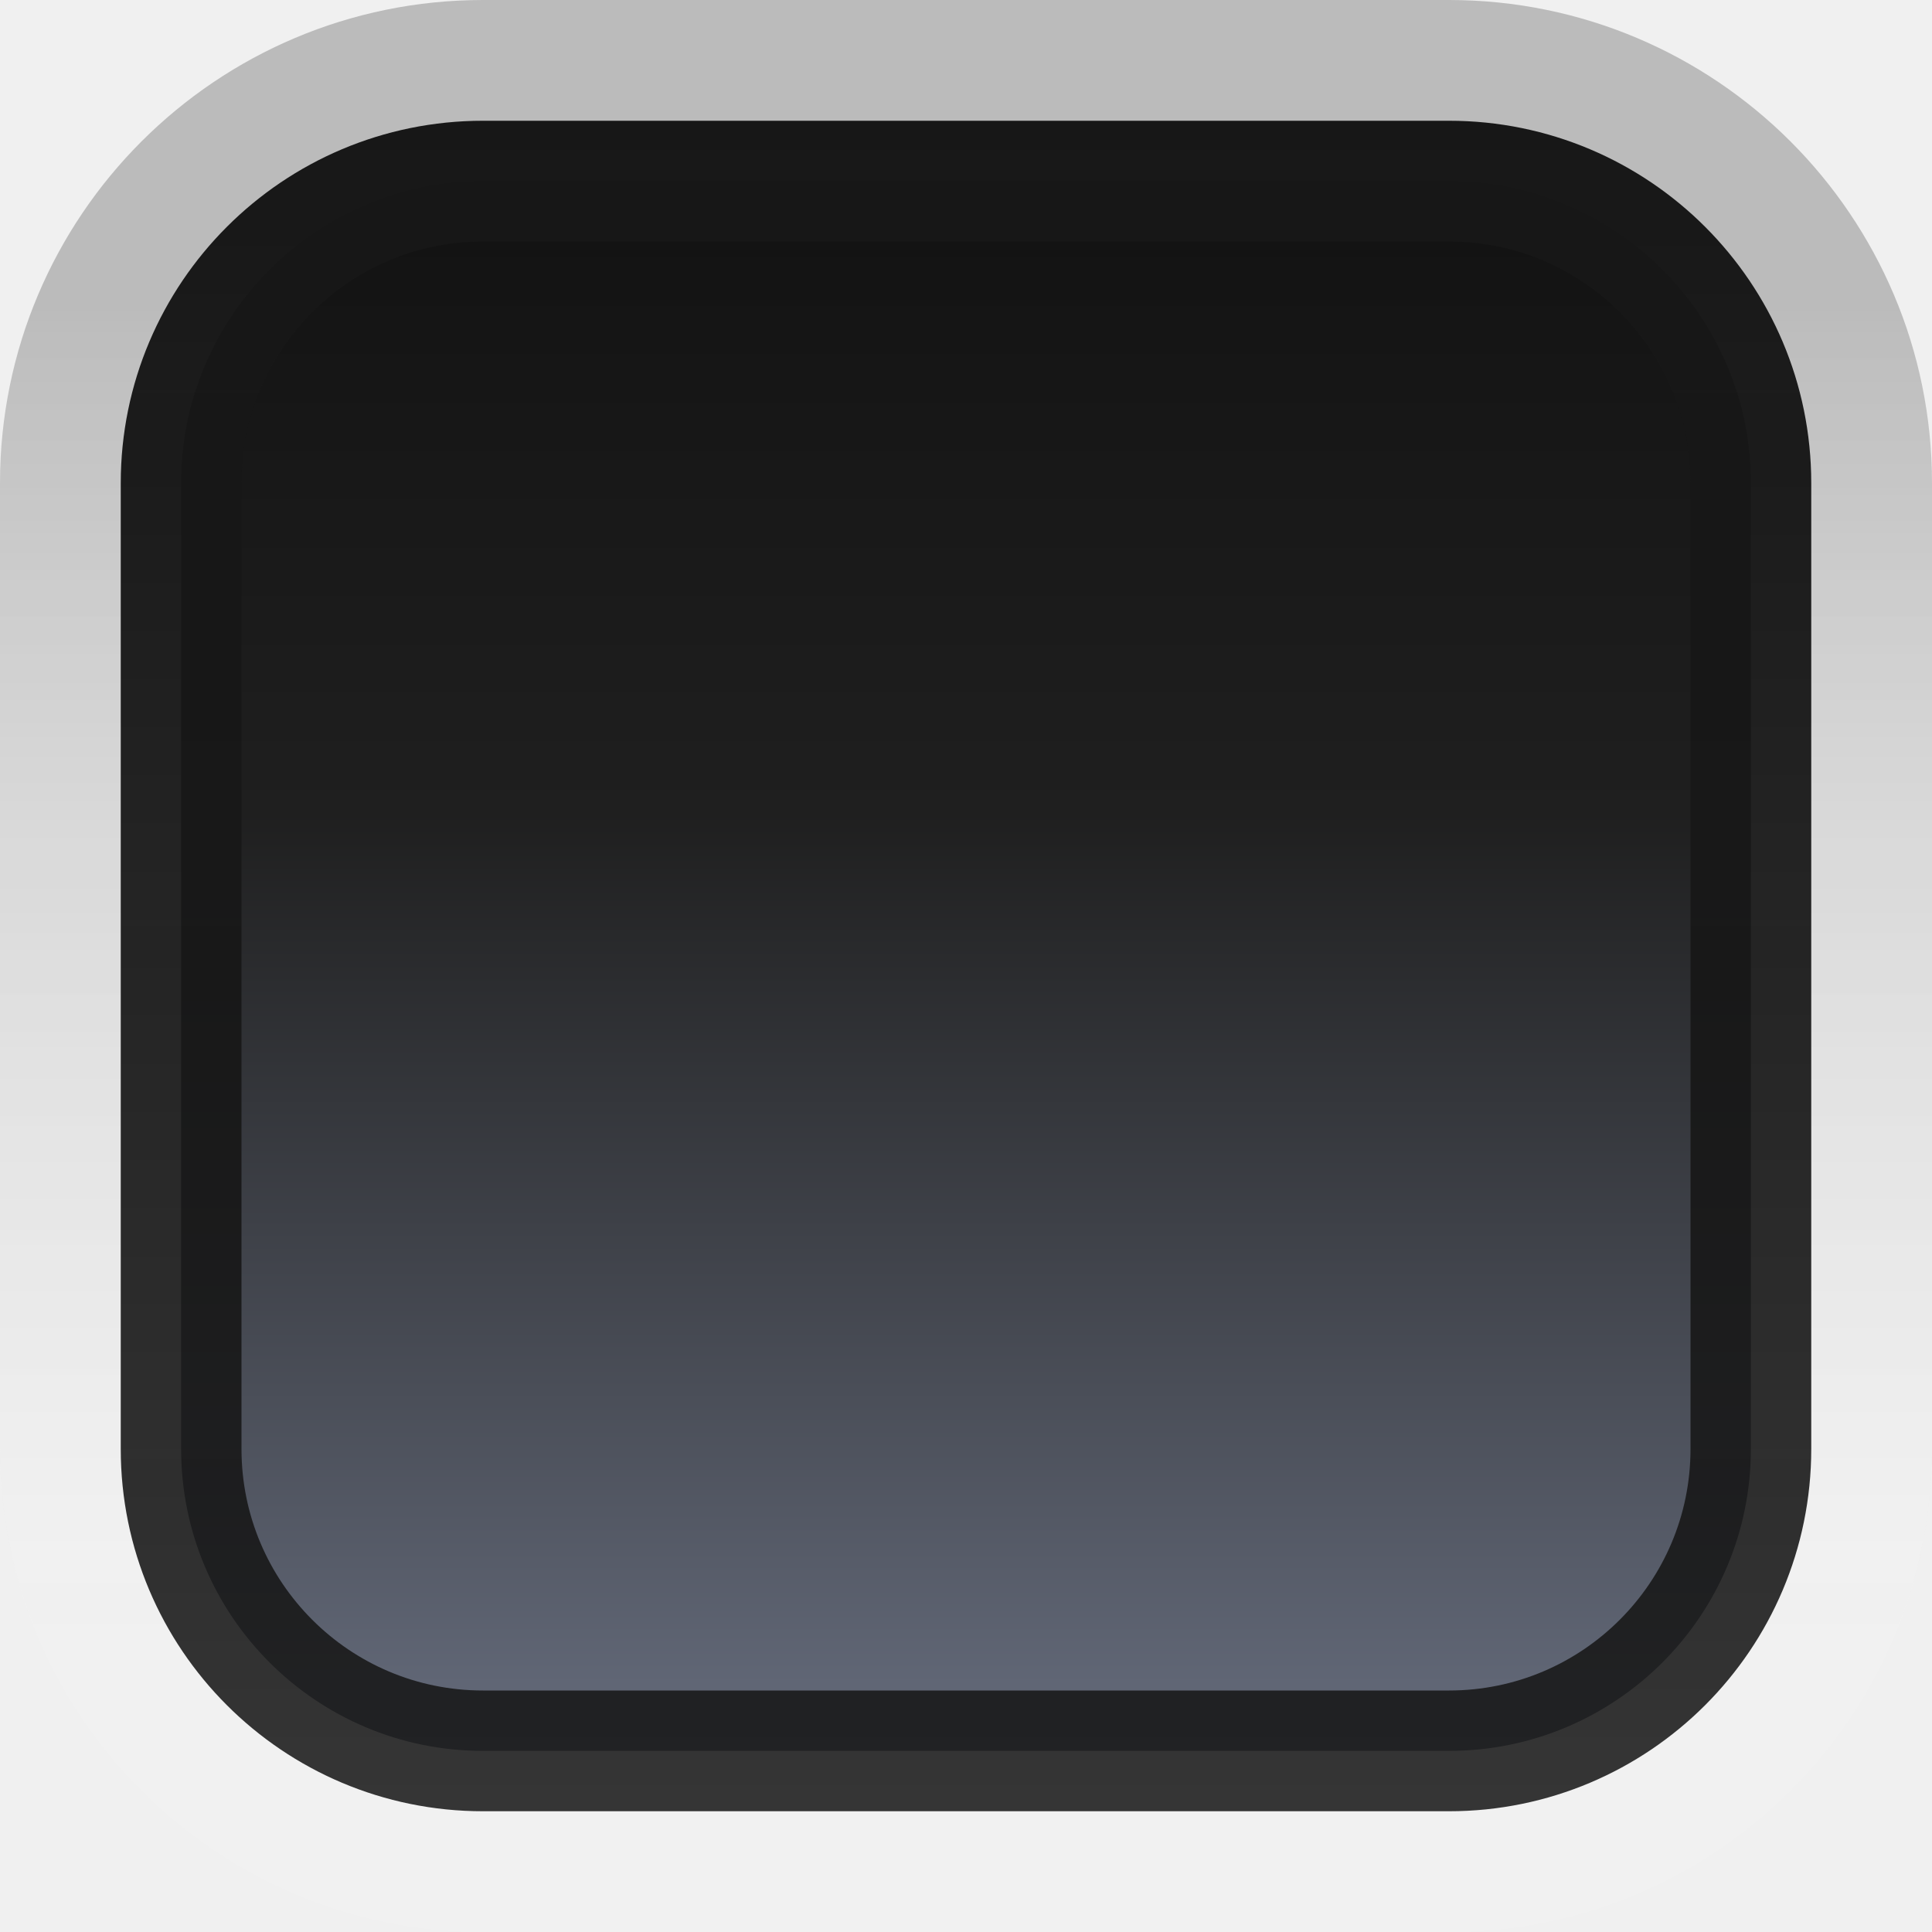
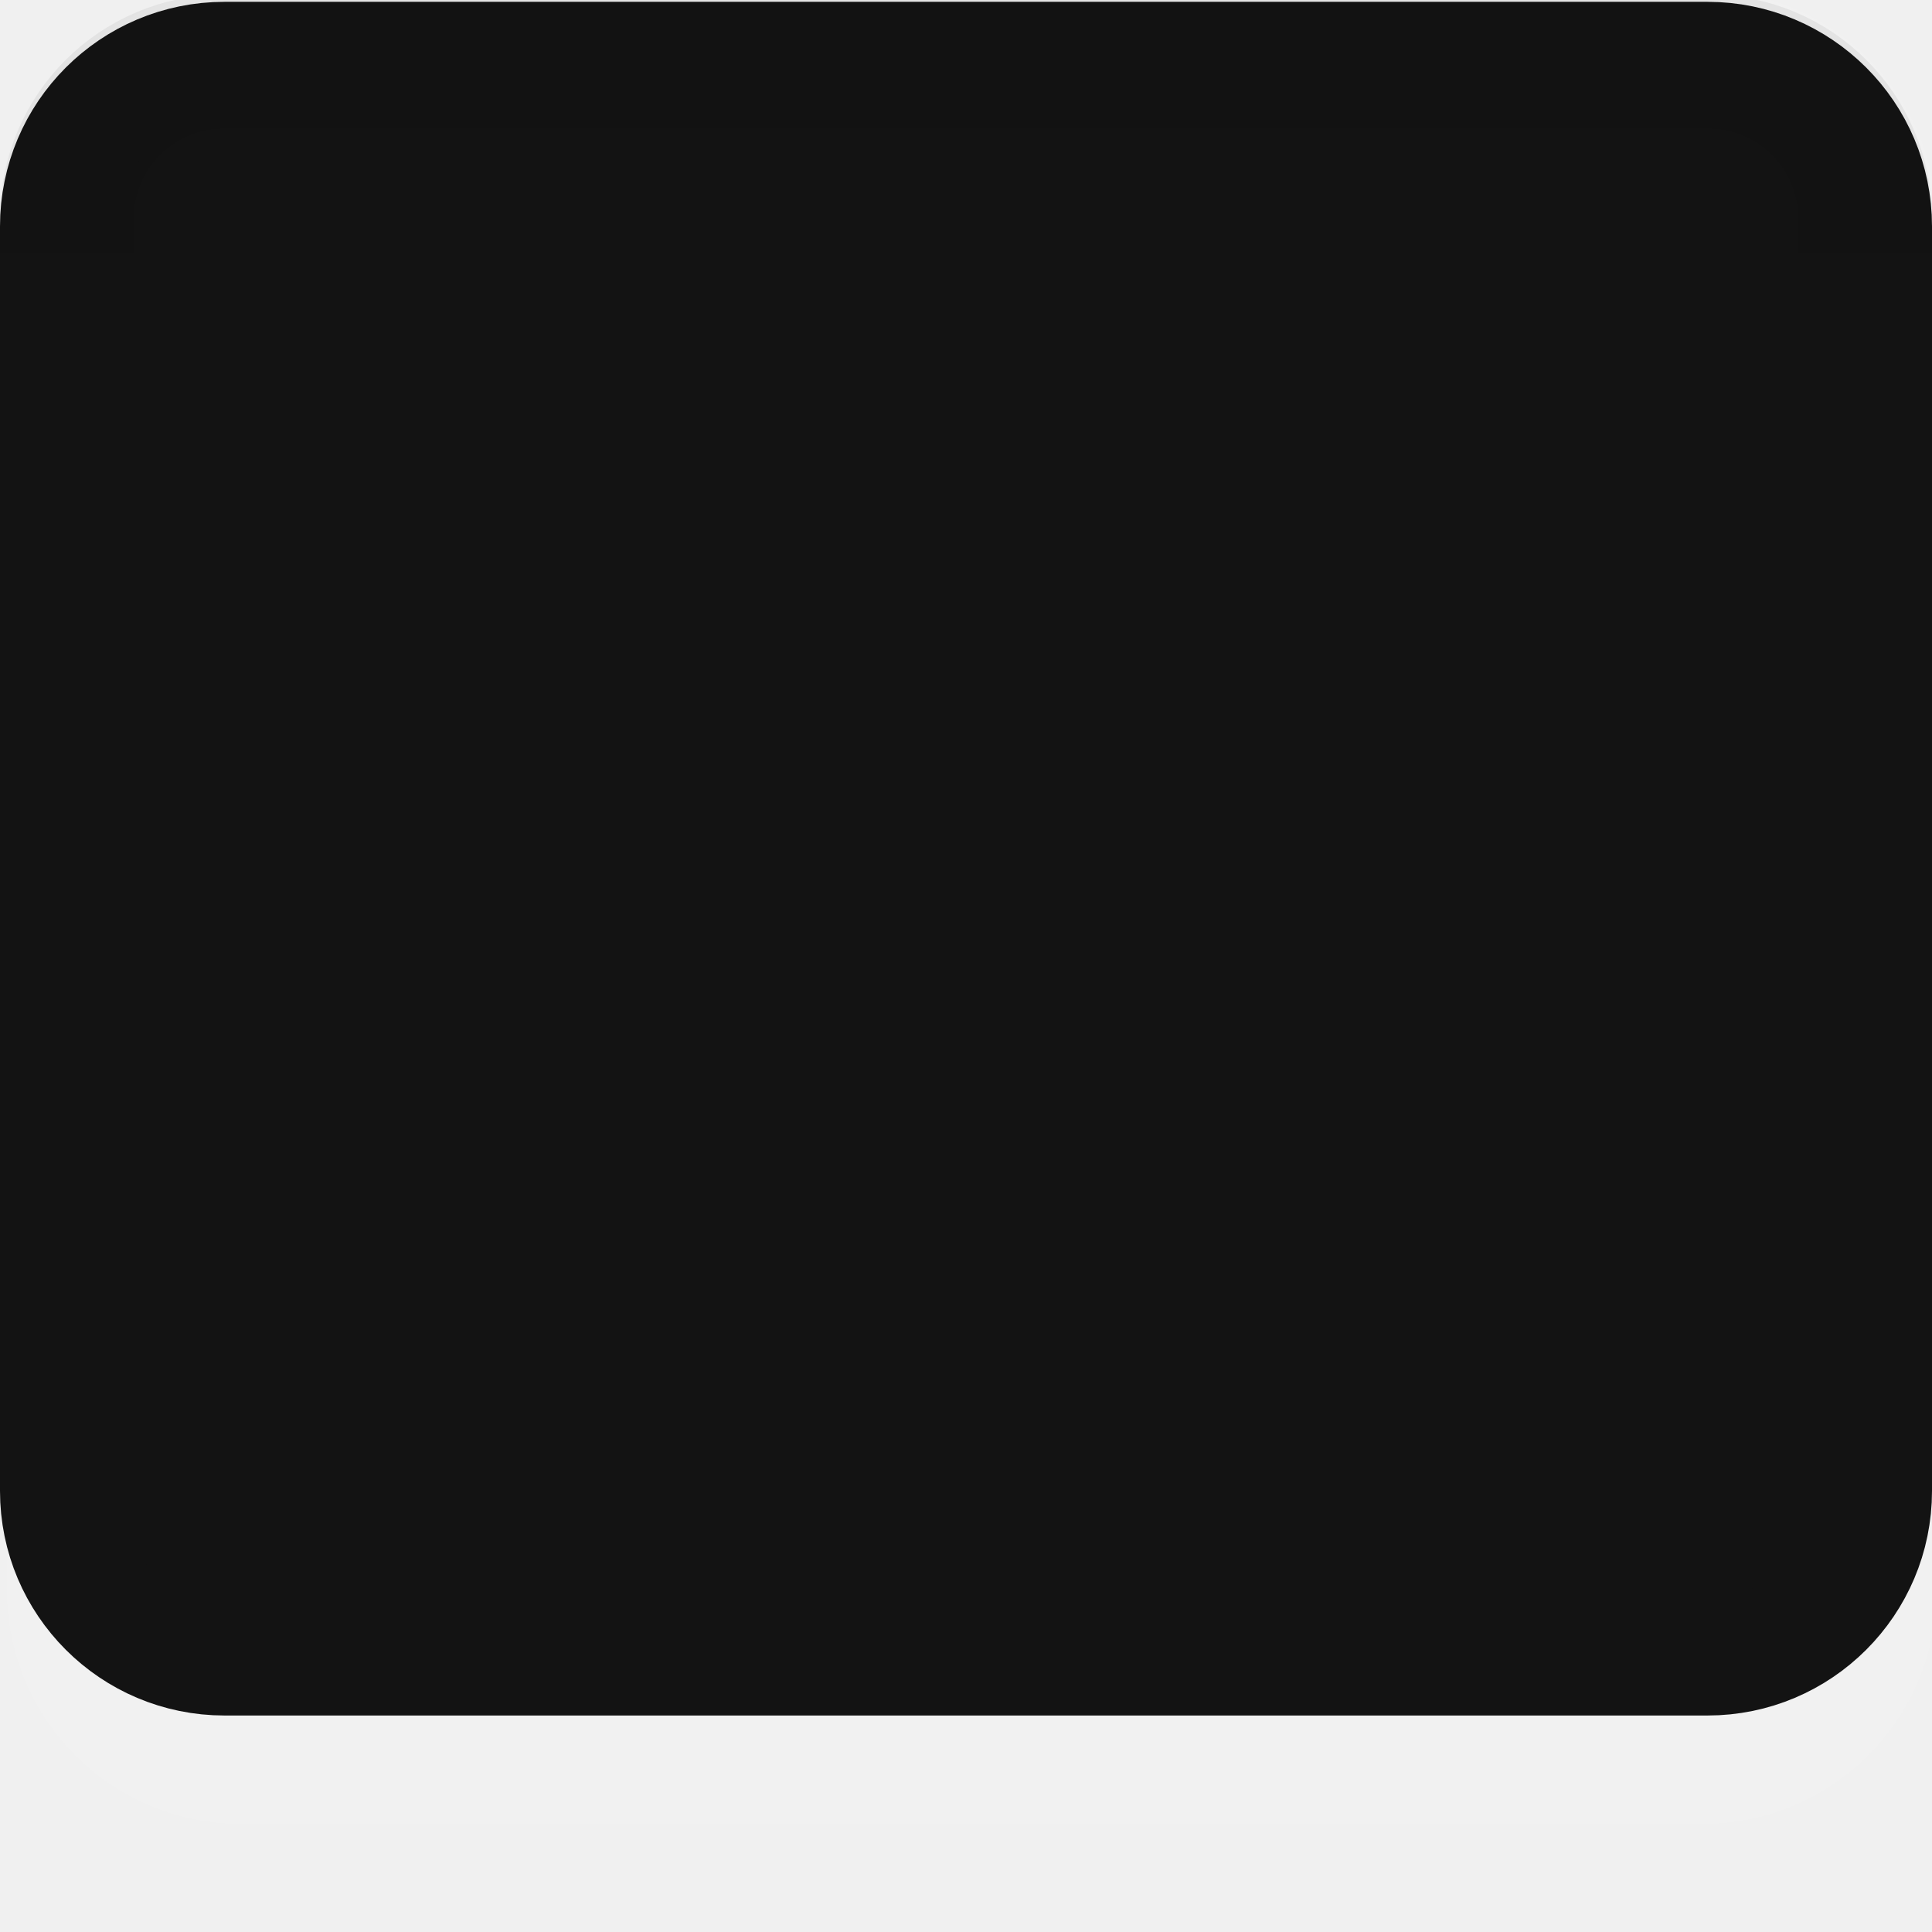
- <svg xmlns="http://www.w3.org/2000/svg" xmlns:xlink="http://www.w3.org/1999/xlink" width="16px" height="16px" id="svg33222" version="1.1">
+ <svg xmlns="http://www.w3.org/2000/svg" xmlns:xlink="http://www.w3.org/1999/xlink" width="18" height="18" id="svg33222" version="1.1">
  <defs id="defs33224">
-     <linearGradient id="linearGradient3766">
-       <stop style="stop-color:#131313;stop-opacity:1;" offset="0" id="stop3768" />
-       <stop id="stop3774" offset="0.4" style="stop-color:#1f1f1f;stop-opacity:1;" />
-       <stop style="stop-color:#606675;stop-opacity:1;" offset="1" id="stop3770" />
+     <linearGradient id="linearGradient4185">
+       <stop id="stop4187" offset="0" style="stop-color:#000000;stop-opacity:0.237" />
+       <stop style="stop-color:#000000;stop-opacity:0" offset="0.16" id="stop4189" />
+       <stop id="stop4191" offset="1" style="stop-color:#000000;stop-opacity:0" />
+     </linearGradient>
+     <linearGradient id="linearGradient3833">
+       <stop style="stop-color:#ffffff;stop-opacity:1;" offset="0" id="stop3835" />
+       <stop id="stop3867" offset="0.35" style="stop-color:#ffffff;stop-opacity:0.078;" />
+       <stop style="stop-color:#ffffff;stop-opacity:0;" offset="1" id="stop3837" />
+     </linearGradient>
+     <linearGradient id="linearGradient3786">
+       <stop style="stop-color:#1d1d1d;stop-opacity:1;" offset="0" id="stop3788" />
+       <stop id="stop3794" offset="0.5" style="stop-color:#1a1a1a;stop-opacity:1;" />
+       <stop style="stop-color:#121212;stop-opacity:1;" offset="1" id="stop3790" />
+     </linearGradient>
+     <linearGradient id="linearGradient3845">
+       <stop style="stop-color:#141414;stop-opacity:1;" offset="0" id="stop3847" />
+       <stop id="stop4142" offset="0.14" style="stop-color:#0e0e0e;stop-opacity:1;" />
+       <stop style="stop-color:#0c0c0c;stop-opacity:1;" offset="1" id="stop3849" />
    </linearGradient>
    <linearGradient id="linearGradient3837">
      <stop style="stop-color:#ffffff;stop-opacity:1;" offset="0" id="stop3839" />
-       <stop style="stop-color:#ffffff;stop-opacity:0;" offset="1" id="stop3841" />
+       <stop id="stop4140" offset="0.16" style="stop-color:#ffffff;stop-opacity:0.353;" />
+       <stop style="stop-color:#ffffff;stop-opacity:0.298;" offset="1" id="stop3841" />
    </linearGradient>
-     <linearGradient gradientTransform="matrix(0.8461538,0,0,0.9166667,1.230769,1.125)" y2="14.003" x2="8" y1="1.925" x1="8" gradientUnits="userSpaceOnUse" id="linearGradient3864" xlink:href="#linearGradient3837" />
-     <linearGradient id="linearGradient3826-9">
-       <stop id="stop3828-2" offset="0" style="stop-color:#000000;stop-opacity:1;" />
-       <stop id="stop3830-6" offset="1" style="stop-color:#ffffff;stop-opacity:0.433;" />
+     <linearGradient xlink:href="#linearGradient3837" id="linearGradient3843" x1="8" y1="1.925" x2="8" y2="14.003" gradientUnits="userSpaceOnUse" gradientTransform="matrix(0.9972182,0,0,1.076631,0.02225477,-0.0968643)" />
+     <linearGradient xlink:href="#linearGradient3845" id="linearGradient3851" x1="8" y1="1.537" x2="8" y2="13.463" gradientUnits="userSpaceOnUse" />
+     <linearGradient xlink:href="#linearGradient3837" id="linearGradient3797" gradientUnits="userSpaceOnUse" gradientTransform="matrix(0.9972182,0,0,1.076631,0.02225477,-0.0968643)" x1="8" y1="1.925" x2="8" y2="14.003" />
+     <linearGradient xlink:href="#linearGradient3845" id="linearGradient3799" gradientUnits="userSpaceOnUse" x1="8" y1="1.537" x2="8" y2="13.463" />
+     <linearGradient xlink:href="#linearGradient3837" id="linearGradient3806" gradientUnits="userSpaceOnUse" gradientTransform="matrix(0.9972182,0,0,1.076631,0.02225477,-0.0968643)" x1="8" y1="1.925" x2="8" y2="14.003" />
+     <linearGradient xlink:href="#linearGradient3845" id="linearGradient3808" gradientUnits="userSpaceOnUse" x1="8" y1="1.537" x2="8" y2="13.463" />
+     <linearGradient xlink:href="#linearGradient3837-4" id="linearGradient3005-9" gradientUnits="userSpaceOnUse" gradientTransform="translate(1,-0.999999)" x1="8" y1="1.925" x2="8" y2="14.003" />
+     <linearGradient id="linearGradient3837-4">
+       <stop style="stop-color:#000000;stop-opacity:0.377;" offset="0" id="stop3839-1" />
+       <stop style="stop-color:#000000;stop-opacity:1;" offset="1" id="stop3841-7" />
    </linearGradient>
-     <linearGradient y2="13.463" x2="8" y1="1.537" x1="8" gradientTransform="matrix(0.8666667,0,0,0.9285715,1.066667,1.035714)" gradientUnits="userSpaceOnUse" id="linearGradient3880" xlink:href="#linearGradient3826-9" />
-     <linearGradient y2="15" x2="8" y1="0" x1="8" gradientUnits="userSpaceOnUse" id="linearGradient3781" xlink:href="#linearGradient3758" gradientTransform="matrix(0.8666667,0,0,0.9285714,1.066667,1.035714)" />
-     <linearGradient id="linearGradient3758">
-       <stop style="stop-color:#171717;stop-opacity:1;" offset="0" id="stop3760" />
-       <stop style="stop-color:#171717;stop-opacity:0.863;" offset="1" id="stop3762" />
+     <linearGradient xlink:href="#linearGradient3837-4-4" id="linearGradient3891-2" gradientUnits="userSpaceOnUse" x1="8.78" y1="-0.108" x2="8.78" y2="12.142" />
+     <linearGradient id="linearGradient3837-4-4">
+       <stop style="stop-color:#000000;stop-opacity:0.377;" offset="0" id="stop3839-1-7" />
+       <stop style="stop-color:#000000;stop-opacity:1;" offset="1" id="stop3841-7-3" />
    </linearGradient>
-     <linearGradient y2="15" x2="8" y1="0" x1="8" gradientTransform="matrix(0.8666667,0,0,0.9285714,1.066667,1.035714)" gradientUnits="userSpaceOnUse" id="linearGradient3026" xlink:href="#linearGradient3758" />
-     <linearGradient xlink:href="#linearGradient3766" id="linearGradient3772" x1="5.75" y1="1.937" x2="5.75" y2="13.943" gradientUnits="userSpaceOnUse" />
+     <linearGradient y2="12.142" x2="8.78" y1="-0.108" x1="8.78" gradientUnits="userSpaceOnUse" id="linearGradient3921" xlink:href="#linearGradient3837-4-4" />
+     <linearGradient xlink:href="#linearGradient4185" id="linearGradient3956" gradientUnits="userSpaceOnUse" gradientTransform="matrix(1.288621,0,0,1.208507,-1.308972,-3.2388)" x1="8" y1="1.925" x2="8" y2="14.003" />
+     <linearGradient xlink:href="#linearGradient3845-4" id="linearGradient3953-8" gradientUnits="userSpaceOnUse" gradientTransform="matrix(1,0,0,1.066667,1,-1)" x1="8" y1="1.537" x2="8" y2="13.463" />
+     <linearGradient id="linearGradient3845-4">
+       <stop style="stop-color:#000000;stop-opacity:0.039;" offset="0" id="stop3847-6" />
+       <stop id="stop4144" offset="0.4" style="stop-color:#000000;stop-opacity:0.353;" />
+       <stop style="stop-color:#000000;stop-opacity:0.392;" offset="0.74" id="stop4146" />
+       <stop style="stop-color:#000000;stop-opacity:1;" offset="1" id="stop3849-8" />
+     </linearGradient>
+     <linearGradient xlink:href="#linearGradient3837-6" id="linearGradient3956-3" gradientUnits="userSpaceOnUse" gradientTransform="matrix(0.9970918,0,0,1.080183,1.023265,-1.101371)" x1="8" y1="1.925" x2="8" y2="14.003" />
+     <linearGradient id="linearGradient3837-6">
+       <stop style="stop-color:#ffffff;stop-opacity:1;" offset="0" id="stop3839-14" />
+       <stop id="stop4140-9" offset="0.16" style="stop-color:#ffffff;stop-opacity:0.353;" />
+       <stop style="stop-color:#ffffff;stop-opacity:0.298;" offset="1" id="stop3841-1" />
+     </linearGradient>
  </defs>
-   <g id="layer1">
-     <rect ry="3.25" rx="3.25" y="0.75" x="0.75" height="14.5" width="14.5" id="rect17861-9" style="color:#000000;fill:none;stroke:url(#linearGradient3880);stroke-width:1.5;stroke-linecap:butt;stroke-linejoin:miter;stroke-miterlimit:4;stroke-opacity:1;stroke-dasharray:none;stroke-dashoffset:0;marker:none;visibility:visible;display:inline;overflow:visible;enable-background:accumulate;opacity:0.22" />
-     <rect ry="2.5" rx="2.5" y="1.5" x="1.5" height="13" width="13" id="rect17861-7" style="color:#000000;fill:url(#linearGradient3772);stroke:url(#linearGradient3026);stroke-width:1;stroke-miterlimit:4;stroke-opacity:1;stroke-dasharray:none;marker:none;visibility:visible;display:inline;overflow:visible;enable-background:accumulate;fill-opacity:1" />
+   <g id="layer1" transform="translate(0,2)">
+     <rect ry="1.667" rx="1.667" y="-1.581" x="0.576" height="16.063" width="16.955" id="rect17861-2" style="color:#000000;display:inline;overflow:visible;visibility:visible;opacity:0.05;fill:none;stroke:#ffffff;stroke-width:1.026;stroke-miterlimit:4;stroke-dasharray:none;stroke-opacity:1;marker:none;enable-background:accumulate" />
+     <rect ry="1.545" rx="1.545" y="-1.436" x="0.547" height="14.872" width="16.906" id="rect17861" style="color:#000000;display:inline;overflow:visible;visibility:visible;fill:#131313;fill-opacity:1;stroke:#131313;stroke-width:1.094;stroke-miterlimit:4;stroke-dasharray:none;stroke-opacity:1;marker:none;enable-background:accumulate" />
+     <rect ry="1.459" rx="1.459" y="-1.426" x="0.624" height="14.502" width="16.752" id="rect17861-6" style="color:#000000;display:inline;overflow:visible;visibility:visible;opacity:0.239;fill:none;stroke:url(#linearGradient3956);stroke-width:1.248;stroke-miterlimit:4;stroke-dasharray:none;stroke-opacity:1;marker:none;enable-background:accumulate" />
  </g>
</svg>
